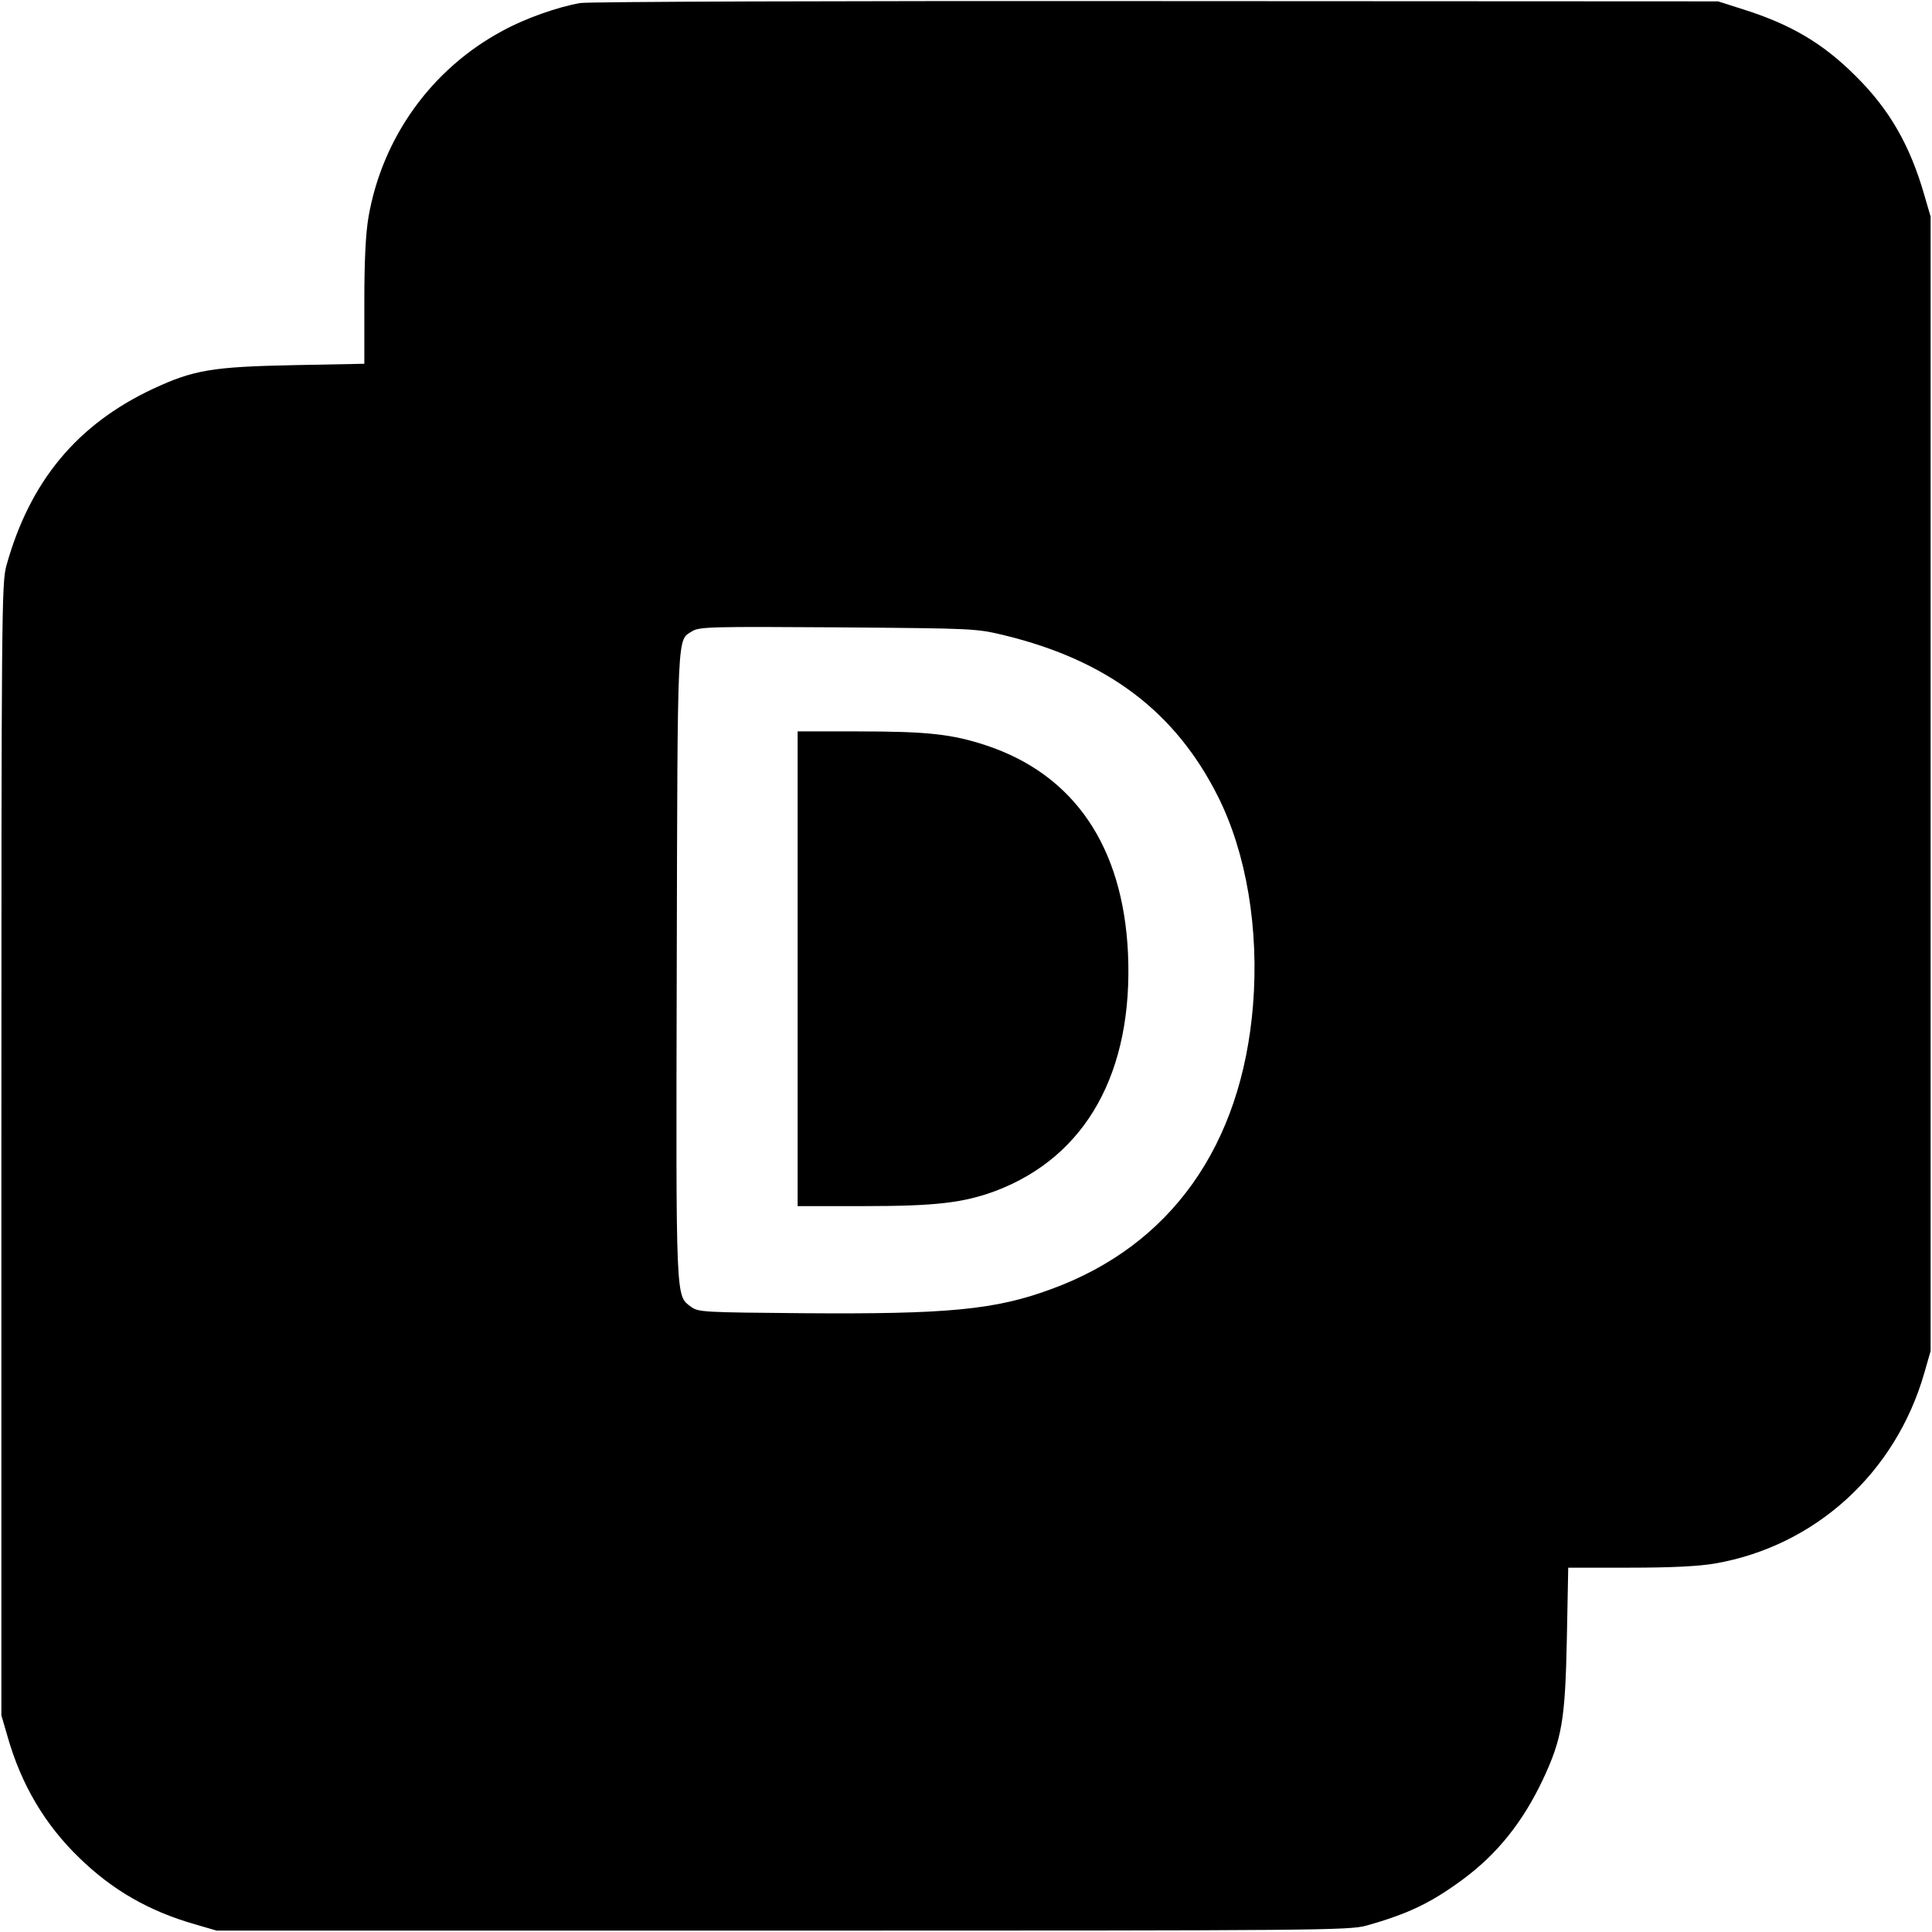
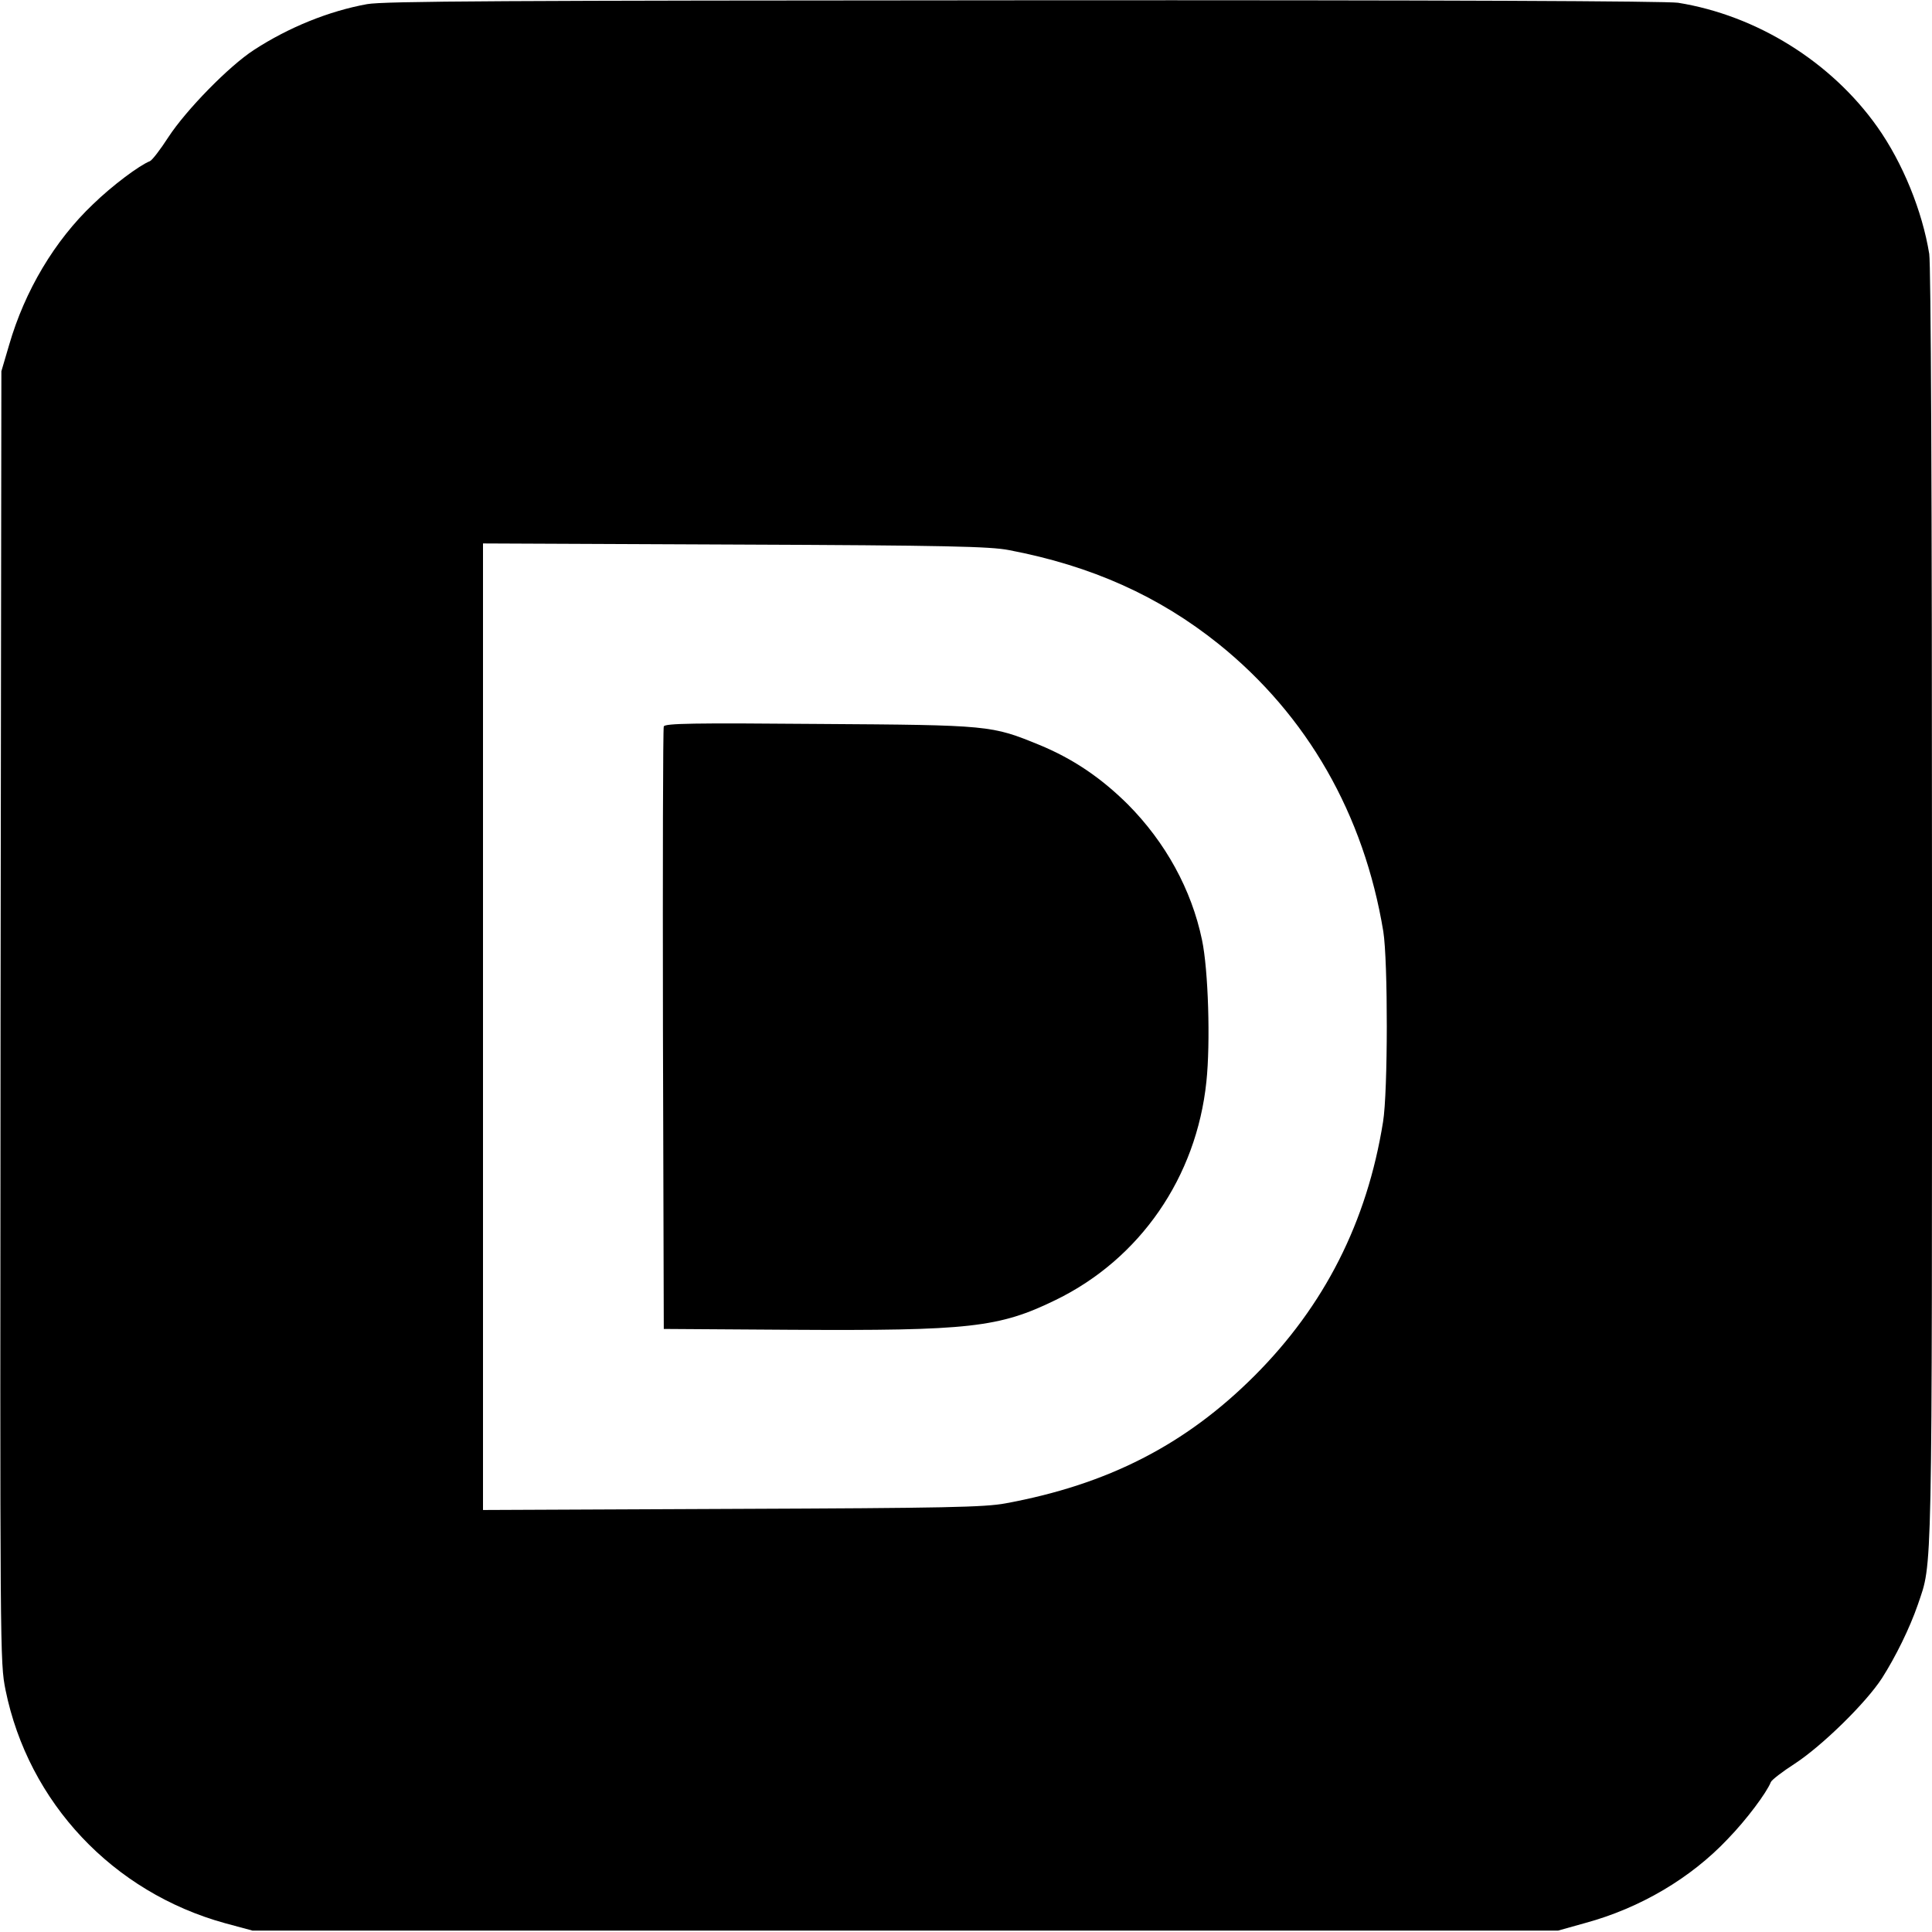
<svg xmlns="http://www.w3.org/2000/svg" version="1" width="933.333" height="933.333" viewBox="0 0 700 700">
-   <path d="M210.2 1.1c-8 1.4-19.8 5.5-28 10-25.8 13.8-43.7 38.7-48.7 67.6-1 5.9-1.5 15.6-1.5 30.8v22.3l-25.7.5c-29.3.6-36.1 1.7-50.9 8.6-27.5 12.9-44.6 33.5-53.1 64.1C.6 211.2.5 221.8.5 416.5v205l2.3 7.9c5 17.4 13.5 31.7 25.9 43.7 12 11.7 25.2 19.3 41.9 24.1l7.9 2.3h205c194.7 0 205.3-.1 211.5-1.8 15-4.2 23.5-8.2 35.2-16.9 12.3-9.1 21.6-20.7 28.9-36.2 6.9-14.8 8-21.6 8.6-50.8l.5-25.8h22.3c15.2 0 24.9-.5 30.8-1.5 36.4-6.3 65.5-32.8 75.9-69l2.3-8v-411l-2.3-7.9c-5.2-18-12.6-30.9-24.8-43C660.5 15.7 648.9 8.8 631 3.2L622.5.5 419 .4c-115.7-.1-205.8.2-208.8.7zM364 230.2c37.3 9.1 61.9 27.7 77.3 58.4 10.3 20.5 14.9 48 12.7 75.5-4.1 51-29.8 87.2-73.2 103-20.3 7.5-37.6 9.1-90 8.7-36.1-.3-37.8-.4-40.4-2.3-5.6-4.3-5.5-.2-5.2-123.9.3-123.2.1-117.4 5.6-120.9 2.5-1.6 7-1.7 52.7-1.4 49.7.4 50.1.4 60.5 2.9z" />
-   <path d="M289 351v86h23.9c26.2 0 36.2-1.2 47.8-5.5 32.8-12.4 49.9-43 48-86-1.8-38.8-19.5-64.8-51.3-75.4-12.4-4.1-21.2-5.1-46.5-5.1H289v86z" />
+   <path d="M133 1.5C119.2 4 104.6 9.9 92 18.1 82.9 24 67.4 39.9 61 49.7c-2.9 4.5-5.9 8.4-6.7 8.7-3.8 1.5-13.6 8.8-20.6 15.6C19.8 87.2 9 105.3 3.3 125l-2.8 9.5-.3 233.8C0 601.4 0 602.1 2 612.3c8.3 40.8 38.9 73.3 79.5 84.5l10 2.7h473l10-2.8c19.8-5.4 38.1-16.2 51.5-30.4 6.8-7 14.1-16.8 15.6-20.6.3-.8 4.2-3.8 8.7-6.7 9.8-6.4 25.7-21.9 31.6-31 4.9-7.7 10-18 13-26.7 5.3-15.7 5.1-5.1 5.1-253.2 0-152.9-.4-231.8-1-236.1-2.5-15.5-9.6-33-18.8-46C663.5 22.4 636.5 5.6 608 1c-4.3-.6-83-1-237-.9-189.2.1-231.8.3-238 1.4zm232.5 197.8c30 5.7 54.4 16.7 76 34 32.2 25.9 52.7 61.8 59.7 104.2 1.7 10.7 1.7 58.1-.1 69-5.8 36.2-21.2 66.6-46.6 92-25 25-53.2 39.4-90.2 46.2-7.6 1.4-21.4 1.7-99 2l-90.3.4V196.9l91.3.4c76.8.3 92.5.7 99.2 2z" />
+   <path d="M240.5 263.2c-.3.7-.4 50.1-.3 109.8l.3 108.5 45.5.3c65.4.4 76-.8 96.5-10.8 30.6-14.9 51-44.5 54.6-79.1 1.5-14.1.7-40.6-1.6-51.4-3.8-18.2-13.2-35.3-26.9-49.1-9.8-9.7-19.9-16.5-32-21.5-17.4-7.1-17.7-7.2-79.9-7.6-45.6-.4-55.8-.2-56.2.9z" />
</svg>
